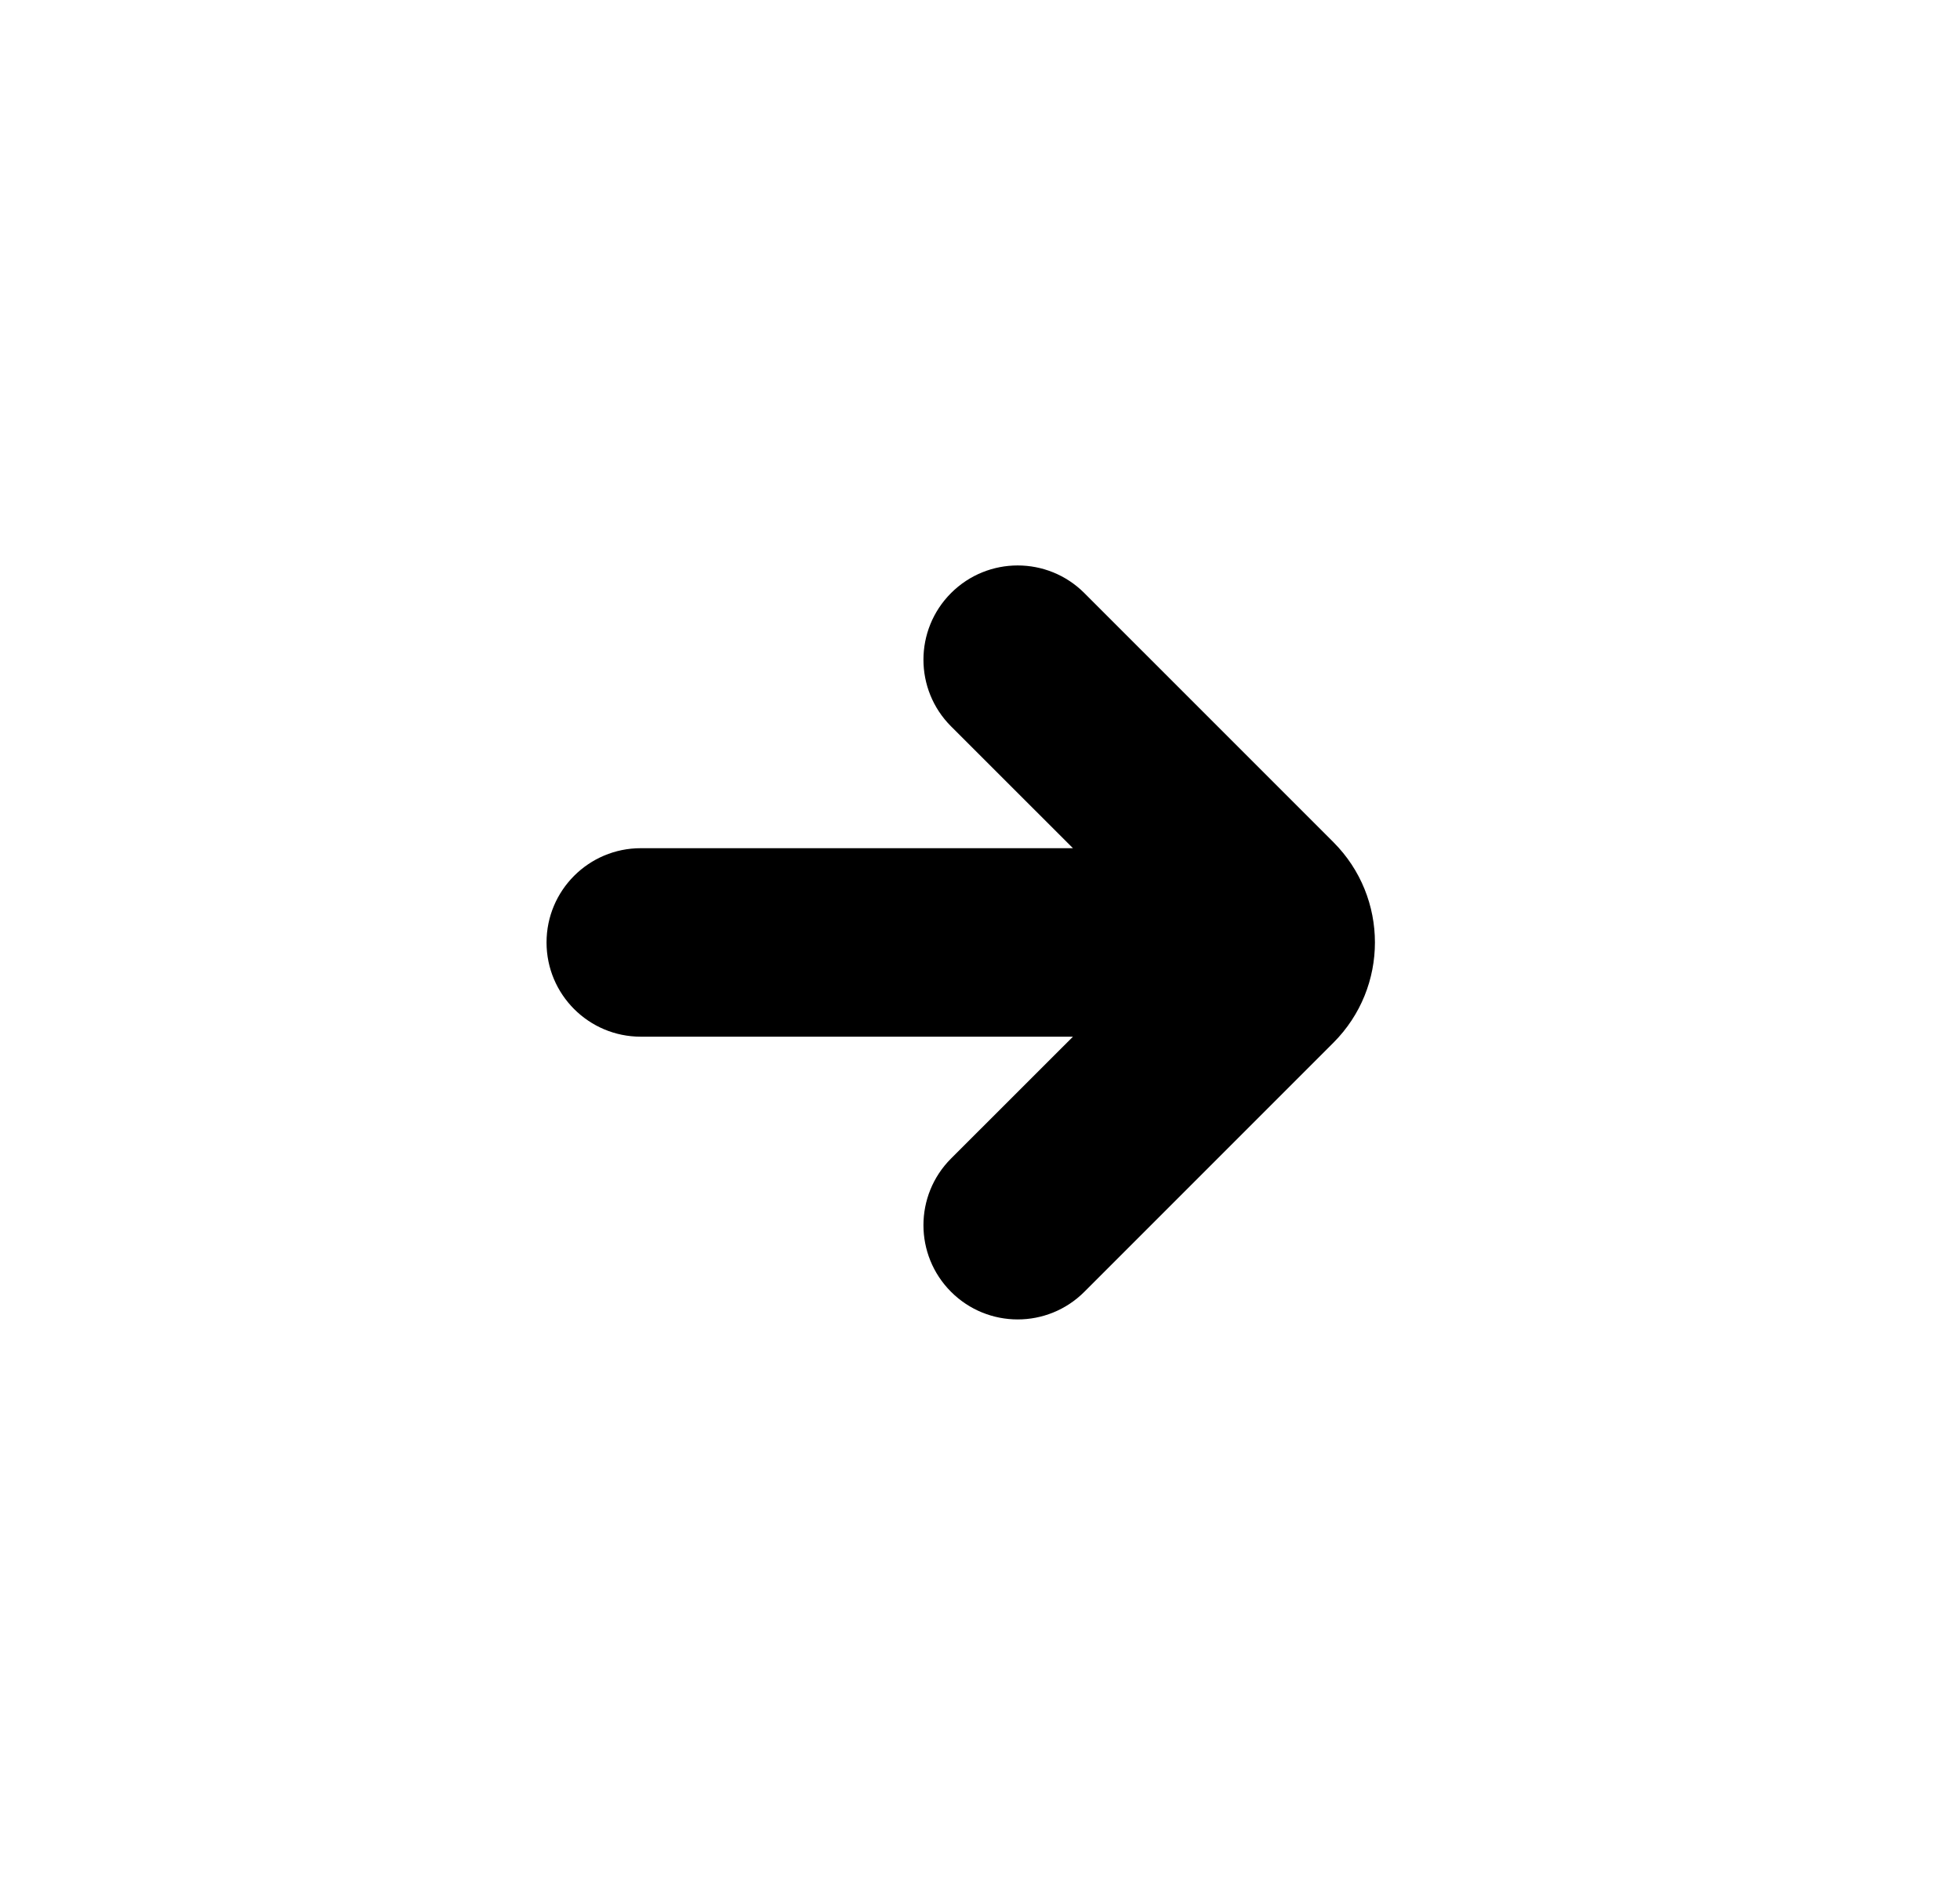
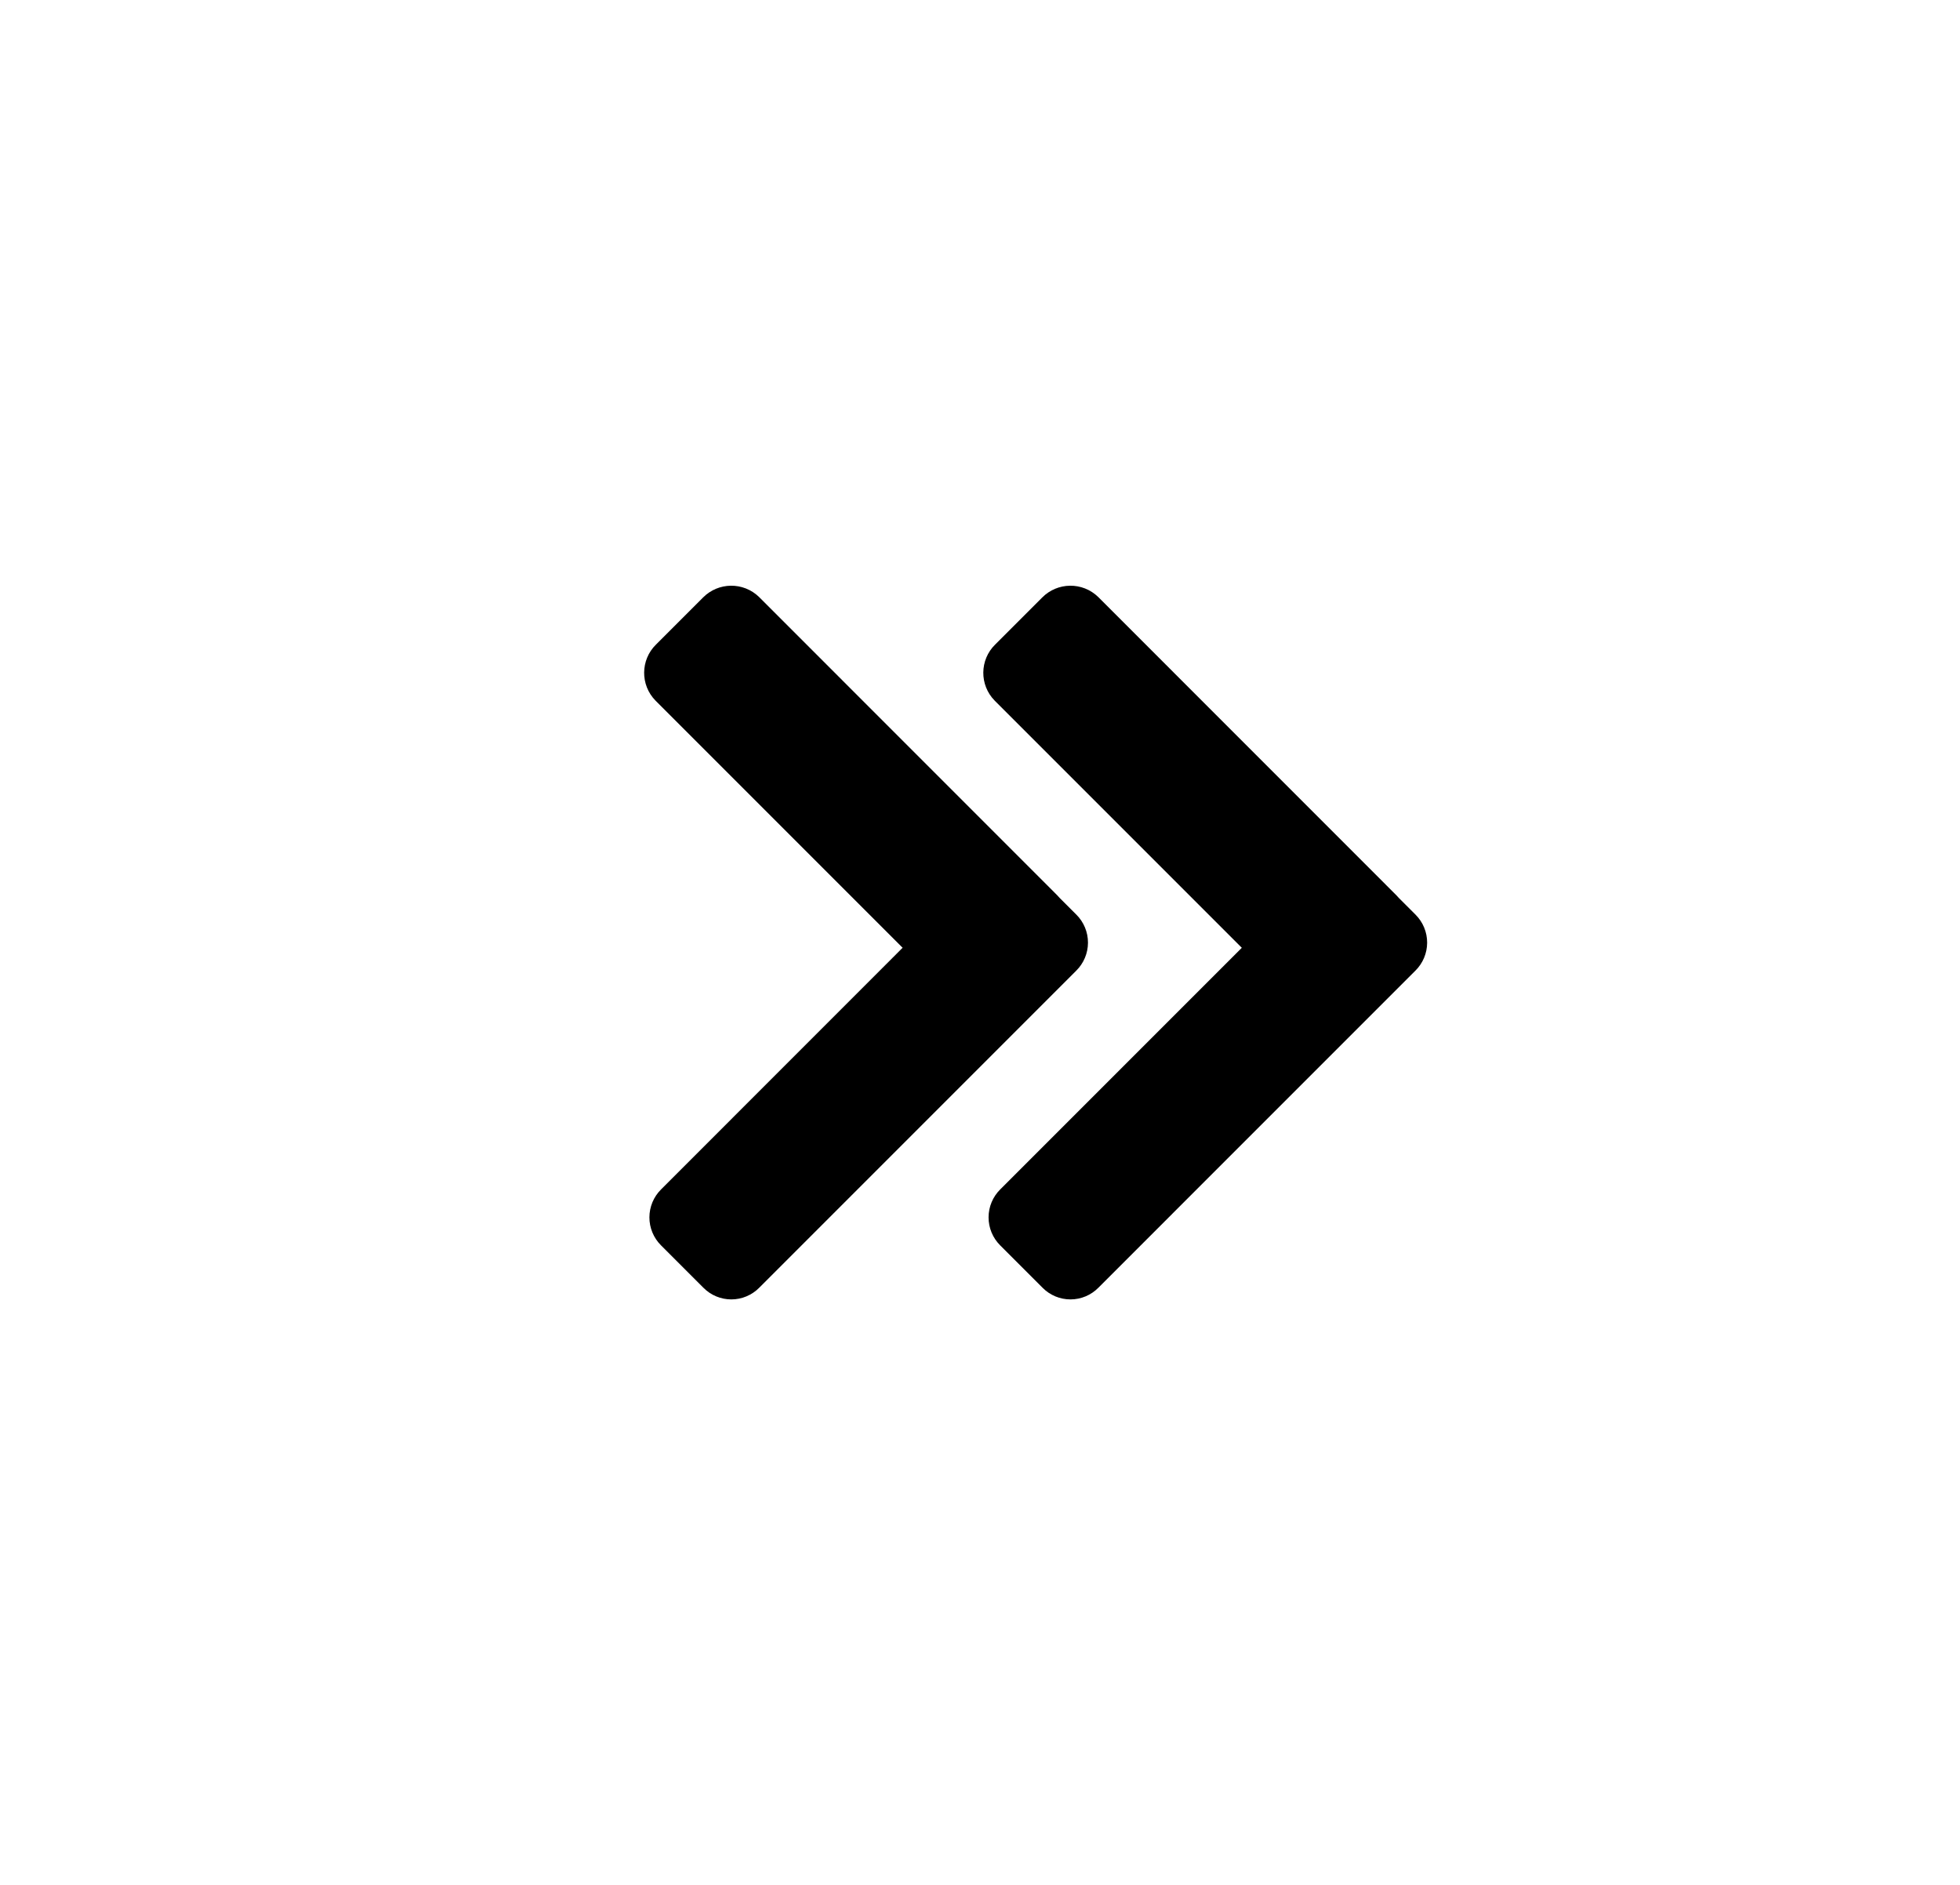
<svg xmlns="http://www.w3.org/2000/svg" width="26" height="25" viewBox="0 0 26 25">
-   <path d="M14.233 13.75l-1.617 1.616a1.25 1.25 0 0 0 1.768 1.768l3.305-3.305a1.881 1.881 0 0 0 0-2.658l-3.305-3.305a1.25 1.25 0 0 0-1.768 1.768l1.617 1.616H8.5a1.25 1.25 0 0 0 0 2.5h5.733z" fill-rule="evenodd" />
+   <path d="M16.473 12.571l-3.204 3.204a.523.523 0 0 0-.002.742l.563.563a.52.52 0 0 0 .742-.002l4.204-4.204a.523.523 0 0 0 .002-.742l-.223-.223a.515.515 0 0 0-.034-.037l-3.953-3.954a.528.528 0 0 0-.744.008l-.623.623a.526.526 0 0 0-.007.743l3.28 3.28z" />
+   <path d="M11.973 12.571L8.77 15.775a.523.523 0 0 0-.002.742l.563.563a.52.52 0 0 0 .742-.002l4.204-4.204a.523.523 0 0 0 .002-.742l-.223-.223a.515.515 0 0 0-.034-.037l-3.953-3.954a.528.528 0 0 0-.744.008l-.623.623a.526.526 0 0 0-.007.743l3.28 3.28z" />
</svg>
